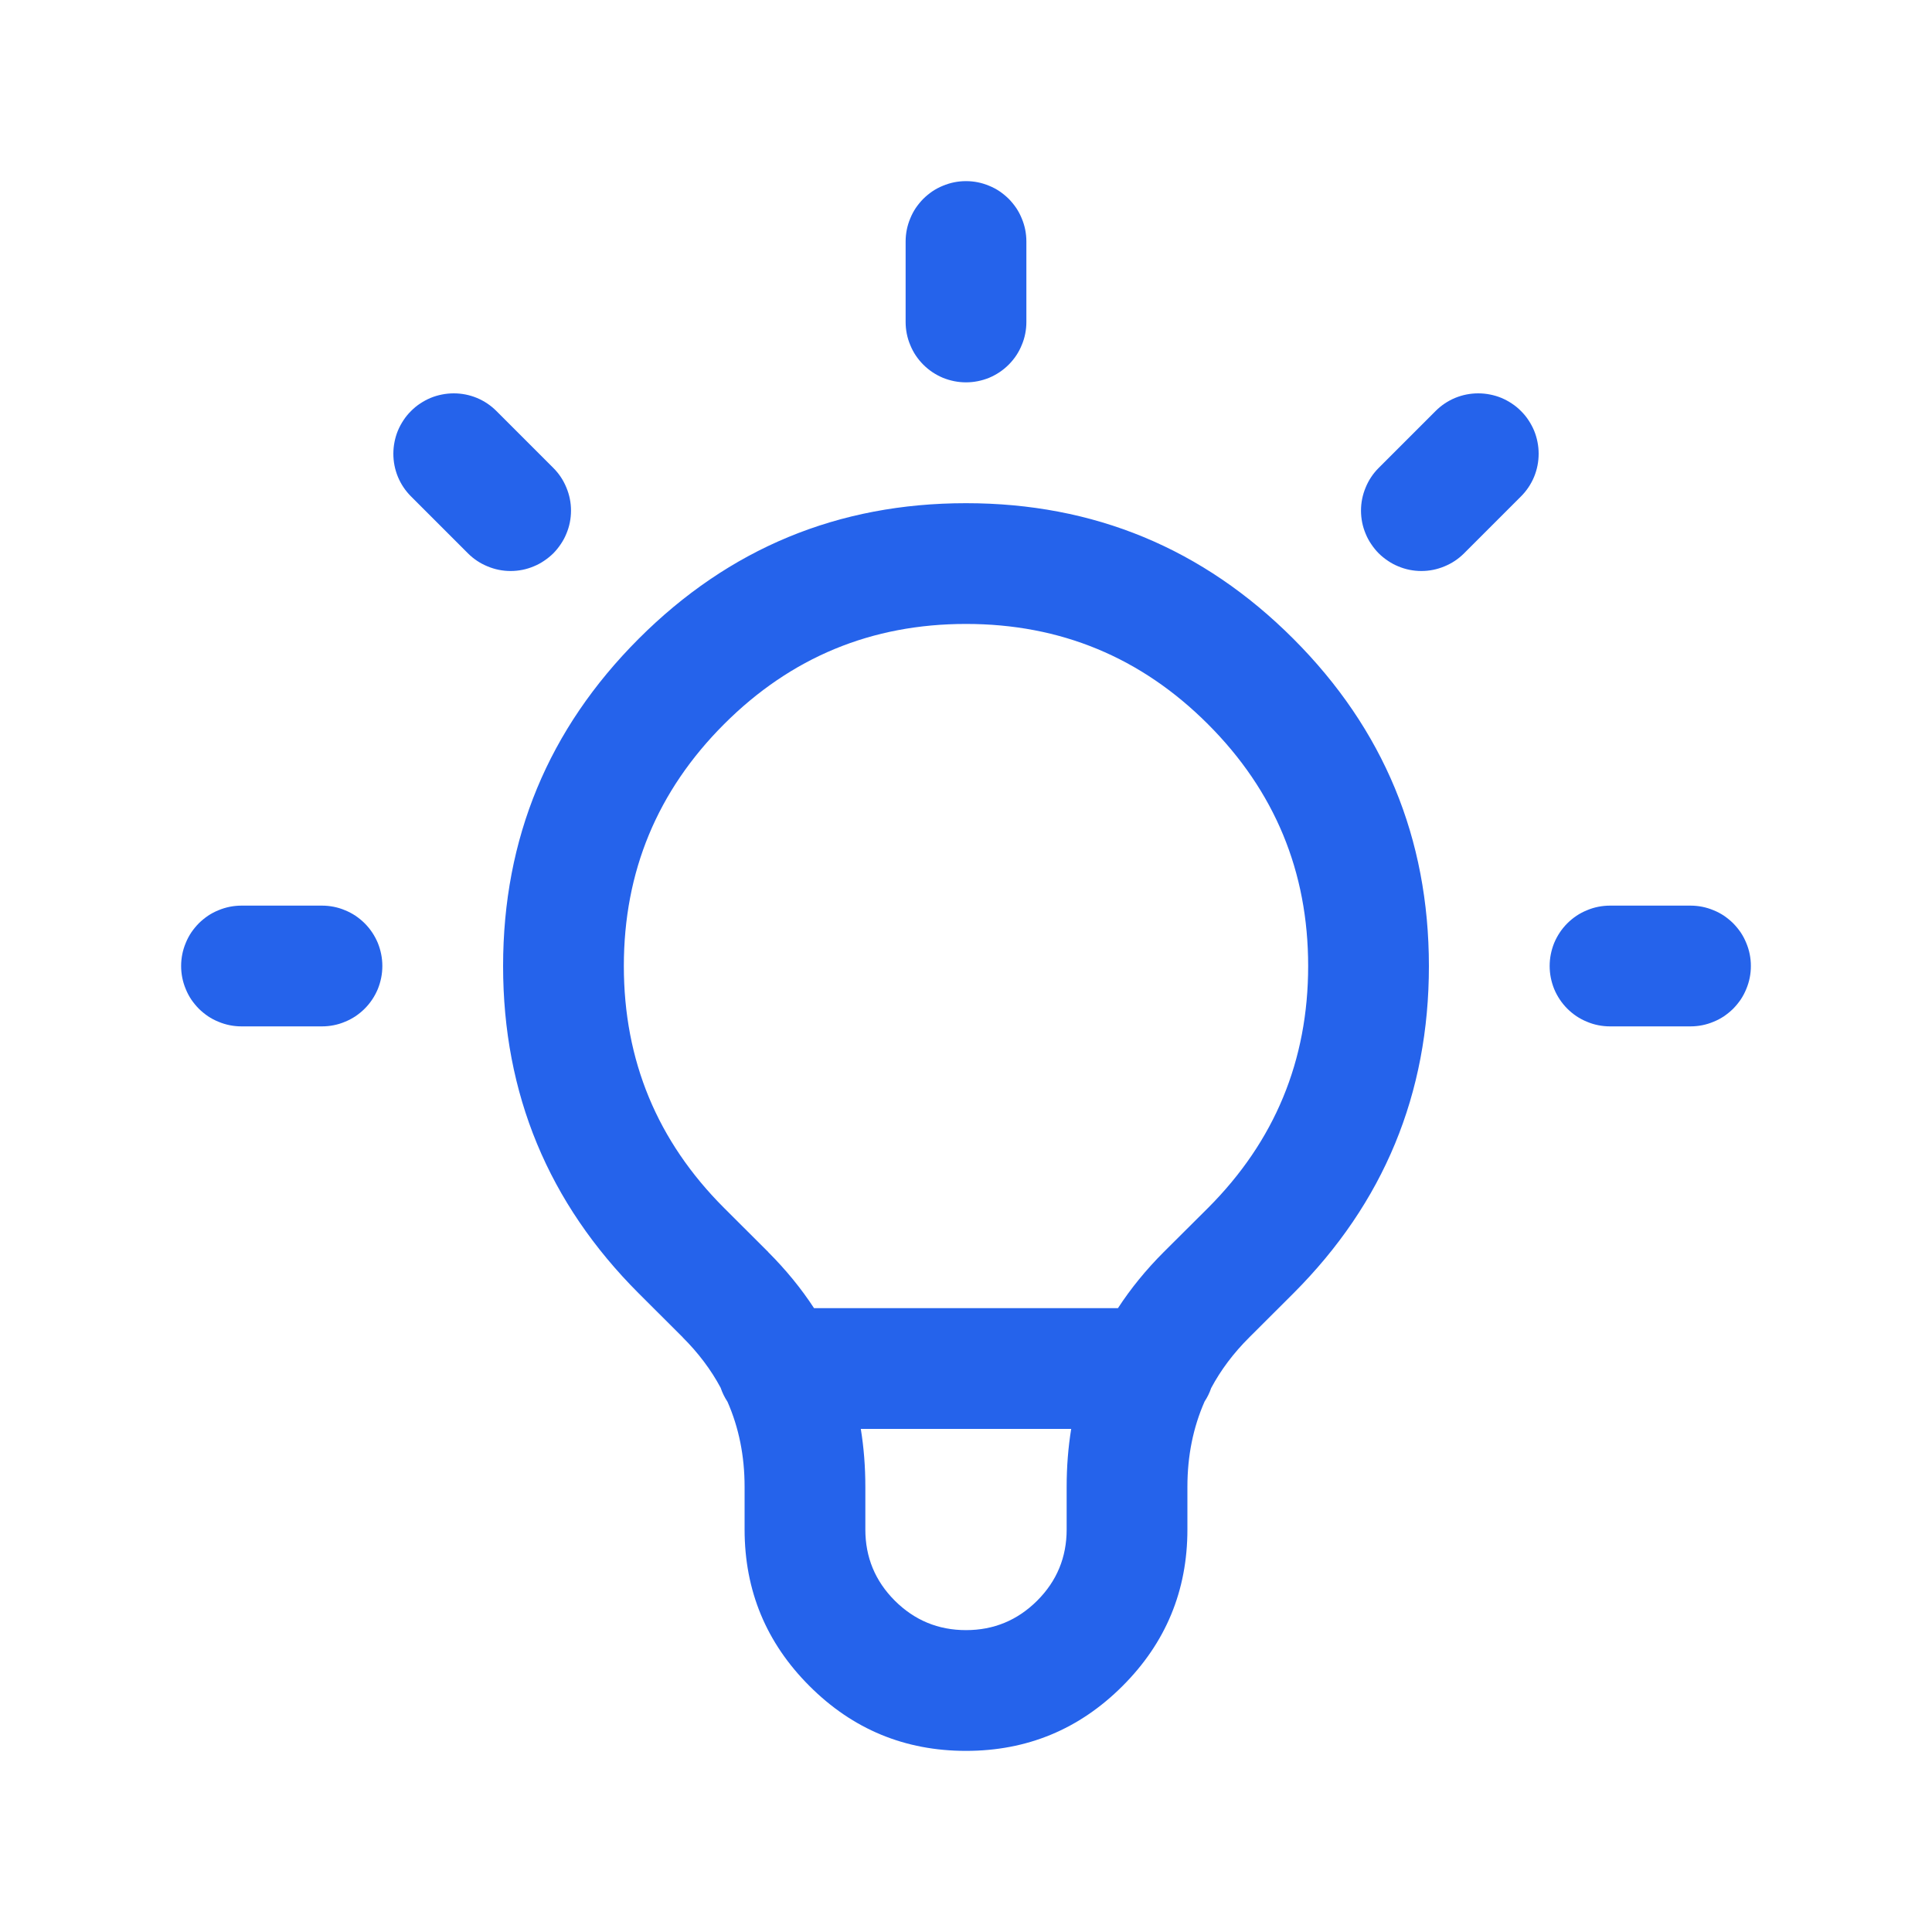
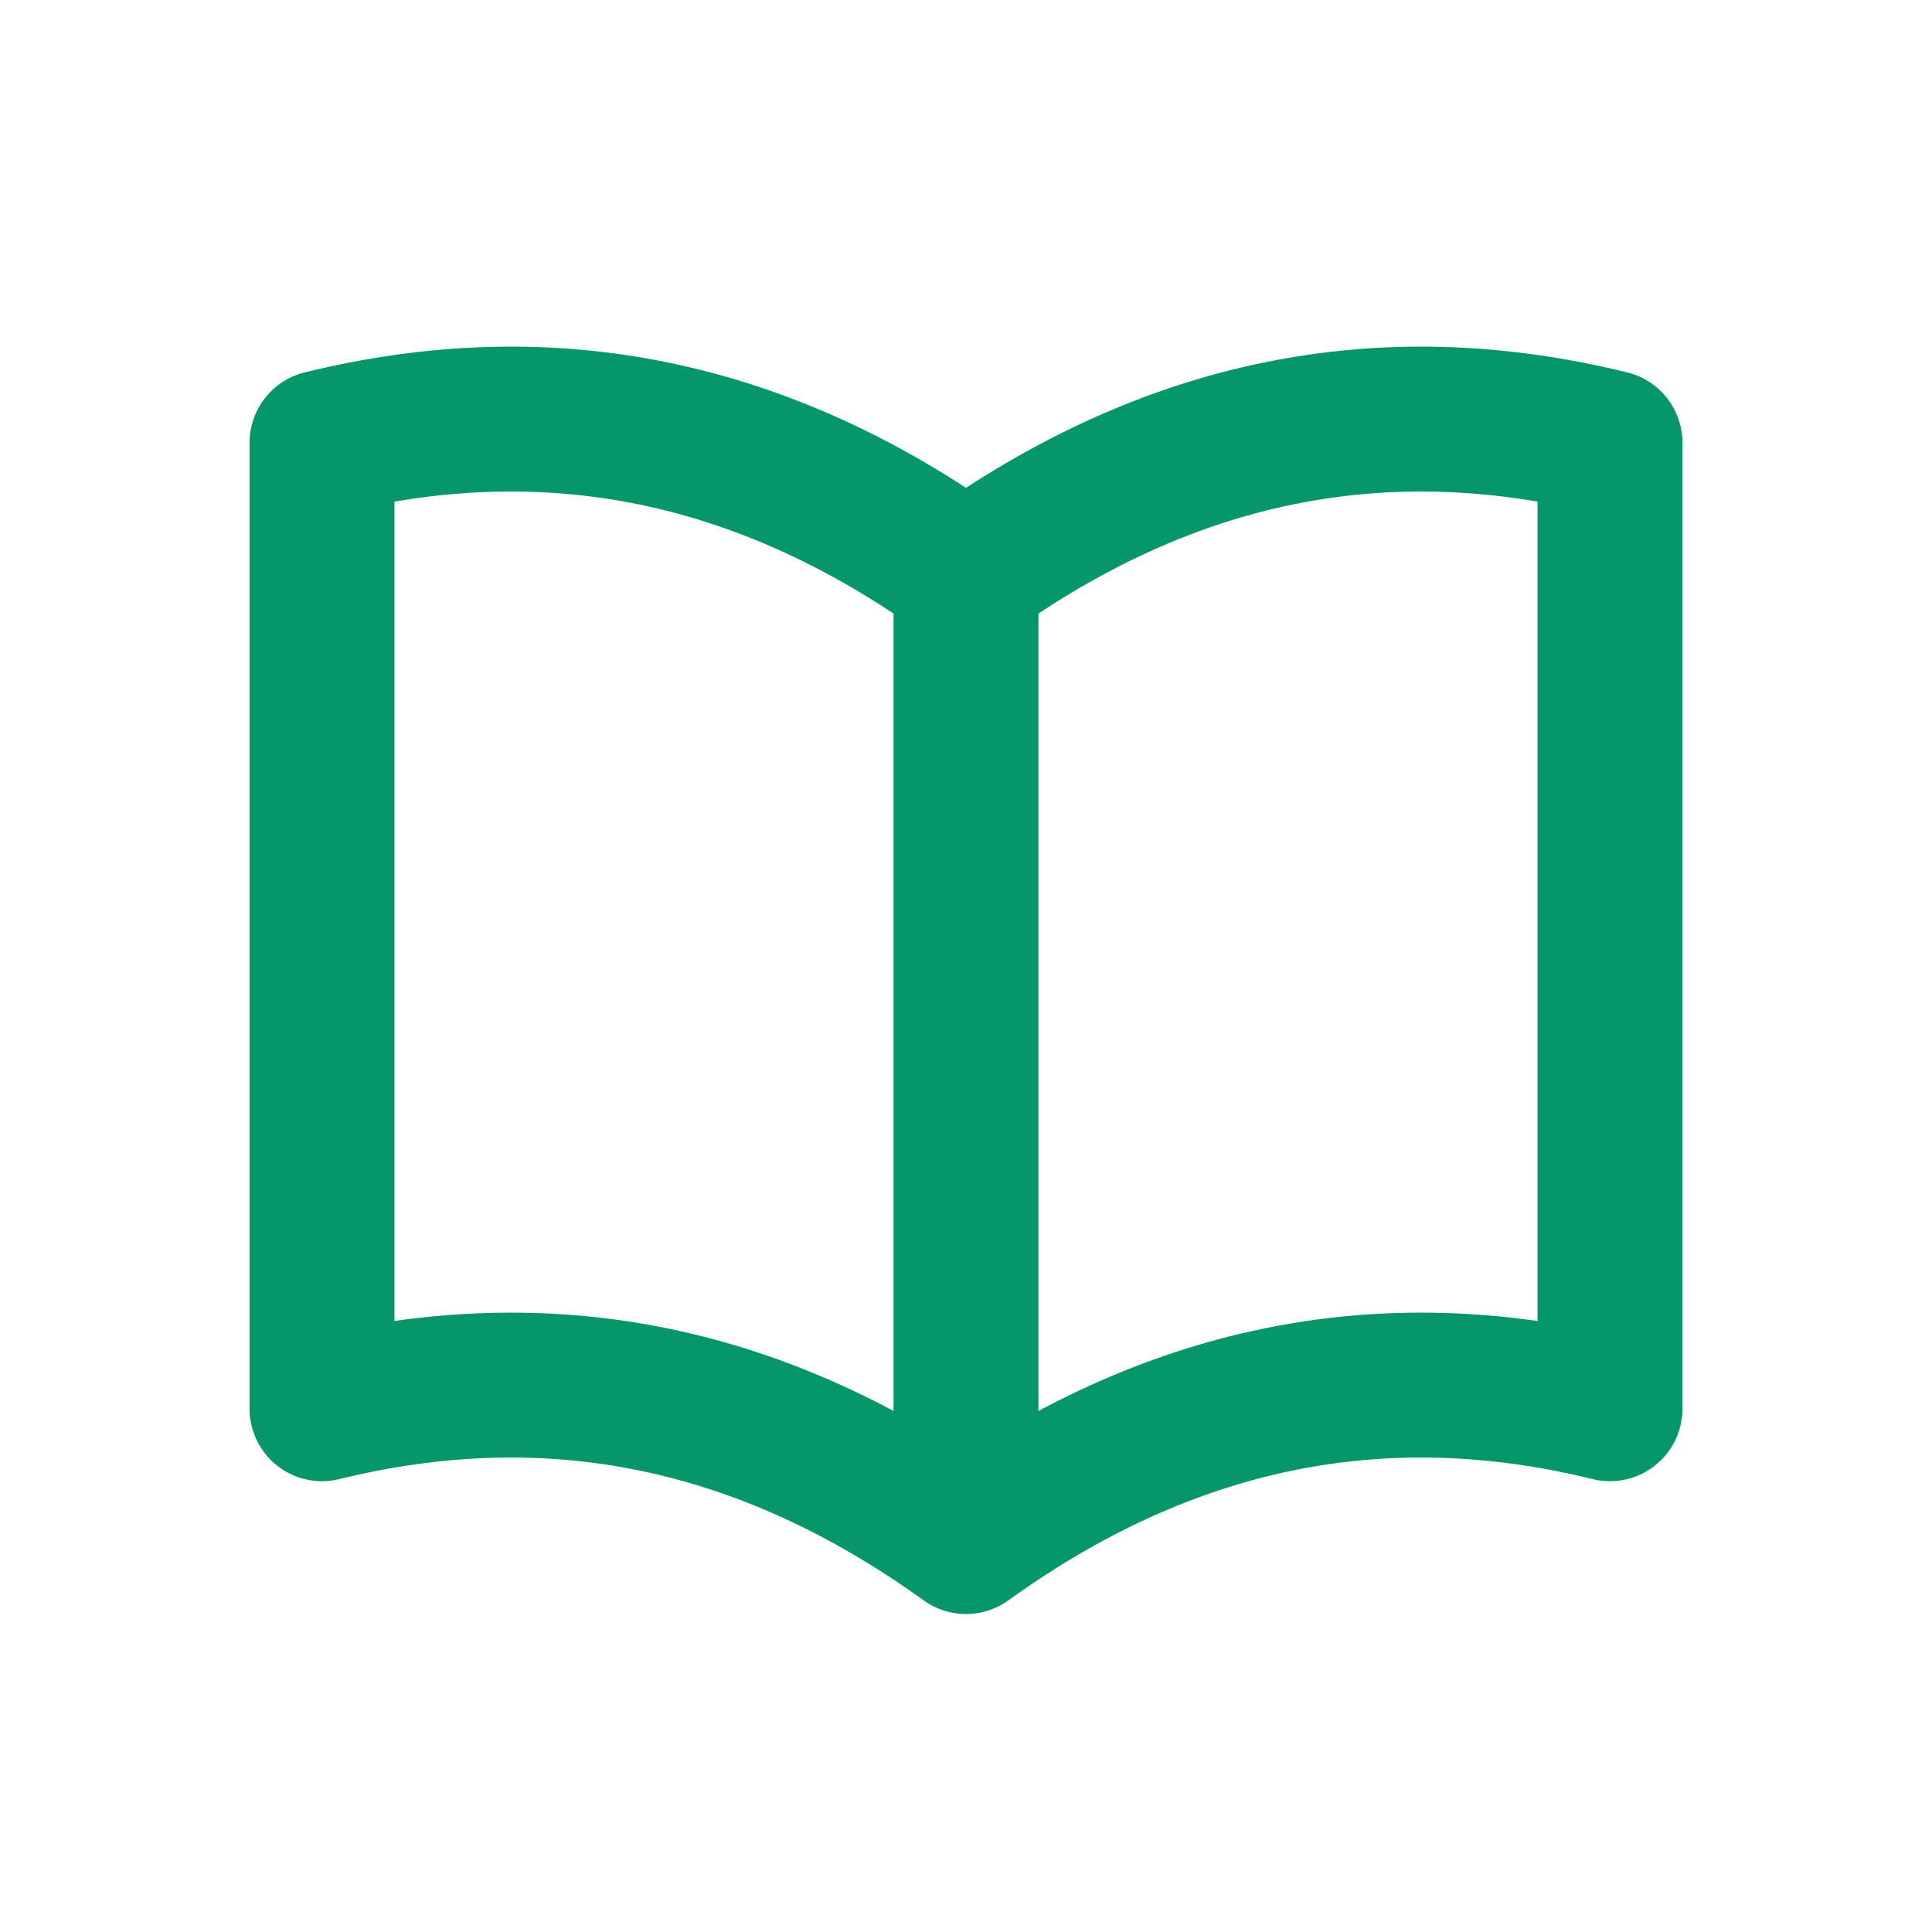
- <svg xmlns="http://www.w3.org/2000/svg" fill="none" version="1.1" width="20" height="20" viewBox="0 0 20 20">
-   <defs>
-     <clipPath id="master_svg0_33_169682">
-       <rect x="-0.625" y="-0.625" width="21.25" height="21.25" rx="0" />
-     </clipPath>
-   </defs>
-   <g clip-path="url(#master_svg0_33_169682)">
-     <path d="M10.625,2.5L10.625,2.5L10.625,3.333L10.625,3.333Q10.625,3.395,10.613,3.455Q10.601,3.516,10.577,3.572Q10.554,3.629,10.52,3.68Q10.485,3.732,10.442,3.775Q10.398,3.819,10.347,3.853Q10.296,3.887,10.239,3.911Q10.182,3.934,10.122,3.946Q10.062,3.958,10,3.958Q9.938,3.958,9.878,3.946Q9.818,3.934,9.761,3.911Q9.704,3.887,9.653,3.853Q9.602,3.819,9.558,3.775Q9.515,3.732,9.48,3.68Q9.446,3.629,9.423,3.572Q9.399,3.516,9.387,3.455Q9.375,3.395,9.375,3.333L9.375,3.333L9.375,2.5L9.375,2.5Q9.375,2.438,9.387,2.378Q9.399,2.318,9.423,2.261Q9.446,2.204,9.48,2.153Q9.515,2.102,9.558,2.058Q9.602,2.015,9.653,1.98Q9.704,1.946,9.761,1.923Q9.818,1.899,9.878,1.887Q9.938,1.875,10,1.875Q10.062,1.875,10.122,1.887Q10.182,1.899,10.239,1.923Q10.296,1.946,10.347,1.98Q10.398,2.015,10.442,2.058Q10.485,2.102,10.52,2.153Q10.554,2.204,10.577,2.261Q10.601,2.318,10.613,2.378Q10.625,2.438,10.625,2.5ZM5.139,4.255Q5.051,4.167,4.936,4.119Q4.821,4.072,4.697,4.072Q4.635,4.072,4.575,4.084Q4.514,4.096,4.458,4.119Q4.401,4.143,4.35,4.177Q4.298,4.211,4.255,4.255Q4.211,4.298,4.177,4.35Q4.143,4.401,4.119,4.458Q4.096,4.514,4.084,4.575Q4.072,4.635,4.072,4.697Q4.072,4.821,4.119,4.936Q4.167,5.051,4.255,5.139L4.255,5.139L4.844,5.728L4.844,5.728Q4.932,5.816,5.047,5.863Q5.162,5.911,5.286,5.911Q5.347,5.911,5.408,5.899Q5.468,5.887,5.525,5.863Q5.582,5.84,5.633,5.805Q5.684,5.771,5.728,5.728Q5.771,5.684,5.805,5.633Q5.84,5.582,5.863,5.525Q5.887,5.468,5.899,5.408Q5.911,5.347,5.911,5.286Q5.911,5.162,5.863,5.047Q5.816,4.932,5.728,4.844L5.728,4.844L5.139,4.255L5.139,4.255ZM15.745,5.139Q15.833,5.051,15.881,4.936Q15.928,4.821,15.928,4.697Q15.928,4.635,15.916,4.575Q15.904,4.514,15.881,4.458Q15.857,4.401,15.823,4.35Q15.789,4.298,15.745,4.255Q15.702,4.211,15.65,4.177Q15.599,4.143,15.542,4.119Q15.486,4.096,15.425,4.084Q15.365,4.072,15.303,4.072Q15.179,4.072,15.064,4.119Q14.949,4.167,14.861,4.255L14.861,4.255L14.272,4.844L14.272,4.844Q14.184,4.932,14.137,5.047Q14.089,5.162,14.089,5.286Q14.089,5.347,14.101,5.408Q14.113,5.468,14.137,5.525Q14.16,5.582,14.195,5.633Q14.229,5.684,14.272,5.728Q14.316,5.771,14.367,5.805Q14.418,5.84,14.475,5.863Q14.532,5.887,14.592,5.899Q14.653,5.911,14.714,5.911Q14.838,5.911,14.953,5.863Q15.068,5.816,15.156,5.728L15.156,5.728L15.745,5.139L15.745,5.139ZM7.068,13.844L7.068,13.845Q7.31,14.086,7.46,14.366Q7.486,14.443,7.531,14.511Q7.708,14.914,7.708,15.391L7.708,15.833Q7.708,16.783,8.38,17.454Q9.051,18.125,10,18.125Q10.949,18.125,11.62,17.454Q12.292,16.783,12.292,15.833L12.292,15.391Q12.292,14.912,12.47,14.508Q12.513,14.443,12.538,14.369Q12.688,14.088,12.932,13.845L13.389,13.389Q14.792,11.985,14.792,10Q14.791,8.016,13.388,6.612Q11.985,5.209,10,5.209Q8.015,5.209,6.612,6.612Q5.209,8.016,5.208,10Q5.208,11.985,6.612,13.389L7.068,13.844ZM11.573,13.542Q11.773,13.235,12.048,12.96L12.505,12.505Q13.542,11.467,13.542,10Q13.542,8.534,12.504,7.496Q11.467,6.459,10,6.459Q8.533,6.459,7.496,7.496Q6.458,8.534,6.458,10Q6.458,11.467,7.495,12.504L7.952,12.96L7.952,12.961Q8.227,13.236,8.427,13.542L11.573,13.542ZM11.089,14.792L8.911,14.792Q8.958,15.081,8.958,15.391L8.958,15.833Q8.958,16.265,9.263,16.57Q9.569,16.875,10,16.875Q10.431,16.875,10.737,16.57Q11.042,16.265,11.042,15.833L11.042,15.391Q11.042,15.081,11.089,14.792ZM3.333,9.375L2.5,9.375L2.5,9.375Q2.438,9.375,2.378,9.387Q2.318,9.399,2.261,9.423Q2.204,9.446,2.153,9.48Q2.102,9.515,2.058,9.558Q2.015,9.602,1.98,9.653Q1.946,9.704,1.923,9.761Q1.899,9.818,1.887,9.878Q1.875,9.938,1.875,10Q1.875,10.062,1.887,10.122Q1.899,10.182,1.923,10.239Q1.946,10.296,1.98,10.347Q2.015,10.398,2.058,10.442Q2.102,10.485,2.153,10.52Q2.204,10.554,2.261,10.577Q2.318,10.601,2.378,10.613Q2.438,10.625,2.5,10.625L2.5,10.625L3.333,10.625L3.333,10.625Q3.395,10.625,3.455,10.613Q3.516,10.601,3.572,10.577Q3.629,10.554,3.68,10.52Q3.732,10.485,3.775,10.442Q3.819,10.398,3.853,10.347Q3.887,10.296,3.911,10.239Q3.934,10.182,3.946,10.122Q3.958,10.062,3.958,10Q3.958,9.938,3.946,9.878Q3.934,9.818,3.911,9.761Q3.887,9.704,3.853,9.653Q3.819,9.602,3.775,9.558Q3.732,9.515,3.68,9.48Q3.629,9.446,3.572,9.423Q3.516,9.399,3.455,9.387Q3.395,9.375,3.333,9.375L3.333,9.375ZM17.5,9.375L16.667,9.375L16.667,9.375Q16.605,9.375,16.545,9.387Q16.484,9.399,16.428,9.423Q16.371,9.446,16.32,9.48Q16.268,9.515,16.225,9.558Q16.181,9.602,16.147,9.653Q16.113,9.704,16.089,9.761Q16.066,9.818,16.054,9.878Q16.042,9.938,16.042,10Q16.042,10.062,16.054,10.122Q16.066,10.182,16.089,10.239Q16.113,10.296,16.147,10.347Q16.181,10.398,16.225,10.442Q16.268,10.485,16.32,10.52Q16.371,10.554,16.428,10.577Q16.484,10.601,16.545,10.613Q16.605,10.625,16.667,10.625L16.667,10.625L17.5,10.625L17.5,10.625Q17.562,10.625,17.622,10.613Q17.682,10.601,17.739,10.577Q17.796,10.554,17.847,10.52Q17.898,10.485,17.942,10.442Q17.985,10.398,18.02,10.347Q18.054,10.296,18.077,10.239Q18.101,10.182,18.113,10.122Q18.125,10.062,18.125,10Q18.125,9.938,18.113,9.878Q18.101,9.818,18.077,9.761Q18.054,9.704,18.02,9.653Q17.985,9.602,17.942,9.558Q17.898,9.515,17.847,9.48Q17.796,9.446,17.739,9.423Q17.682,9.399,17.622,9.387Q17.562,9.375,17.5,9.375L17.5,9.375Z" fill-rule="evenodd" fill="#2563EB" fill-opacity="1" />
-   </g>
+ <svg xmlns="http://www.w3.org/2000/svg" width="24" height="24" viewBox="0 0 24 24" fill="none">
+   <path d="M4 5.5c2.85-.7 5.5-.15 8 1.65v12c-2.5-1.8-5.15-2.35-8-1.65v-12Zm16 0c-2.85-.7-5.5-.15-8 1.65v12c2.5-1.8 5.15-2.35 8-1.65v-12Z" stroke="#059669" stroke-width="1.8" stroke-linejoin="round" />
</svg>
